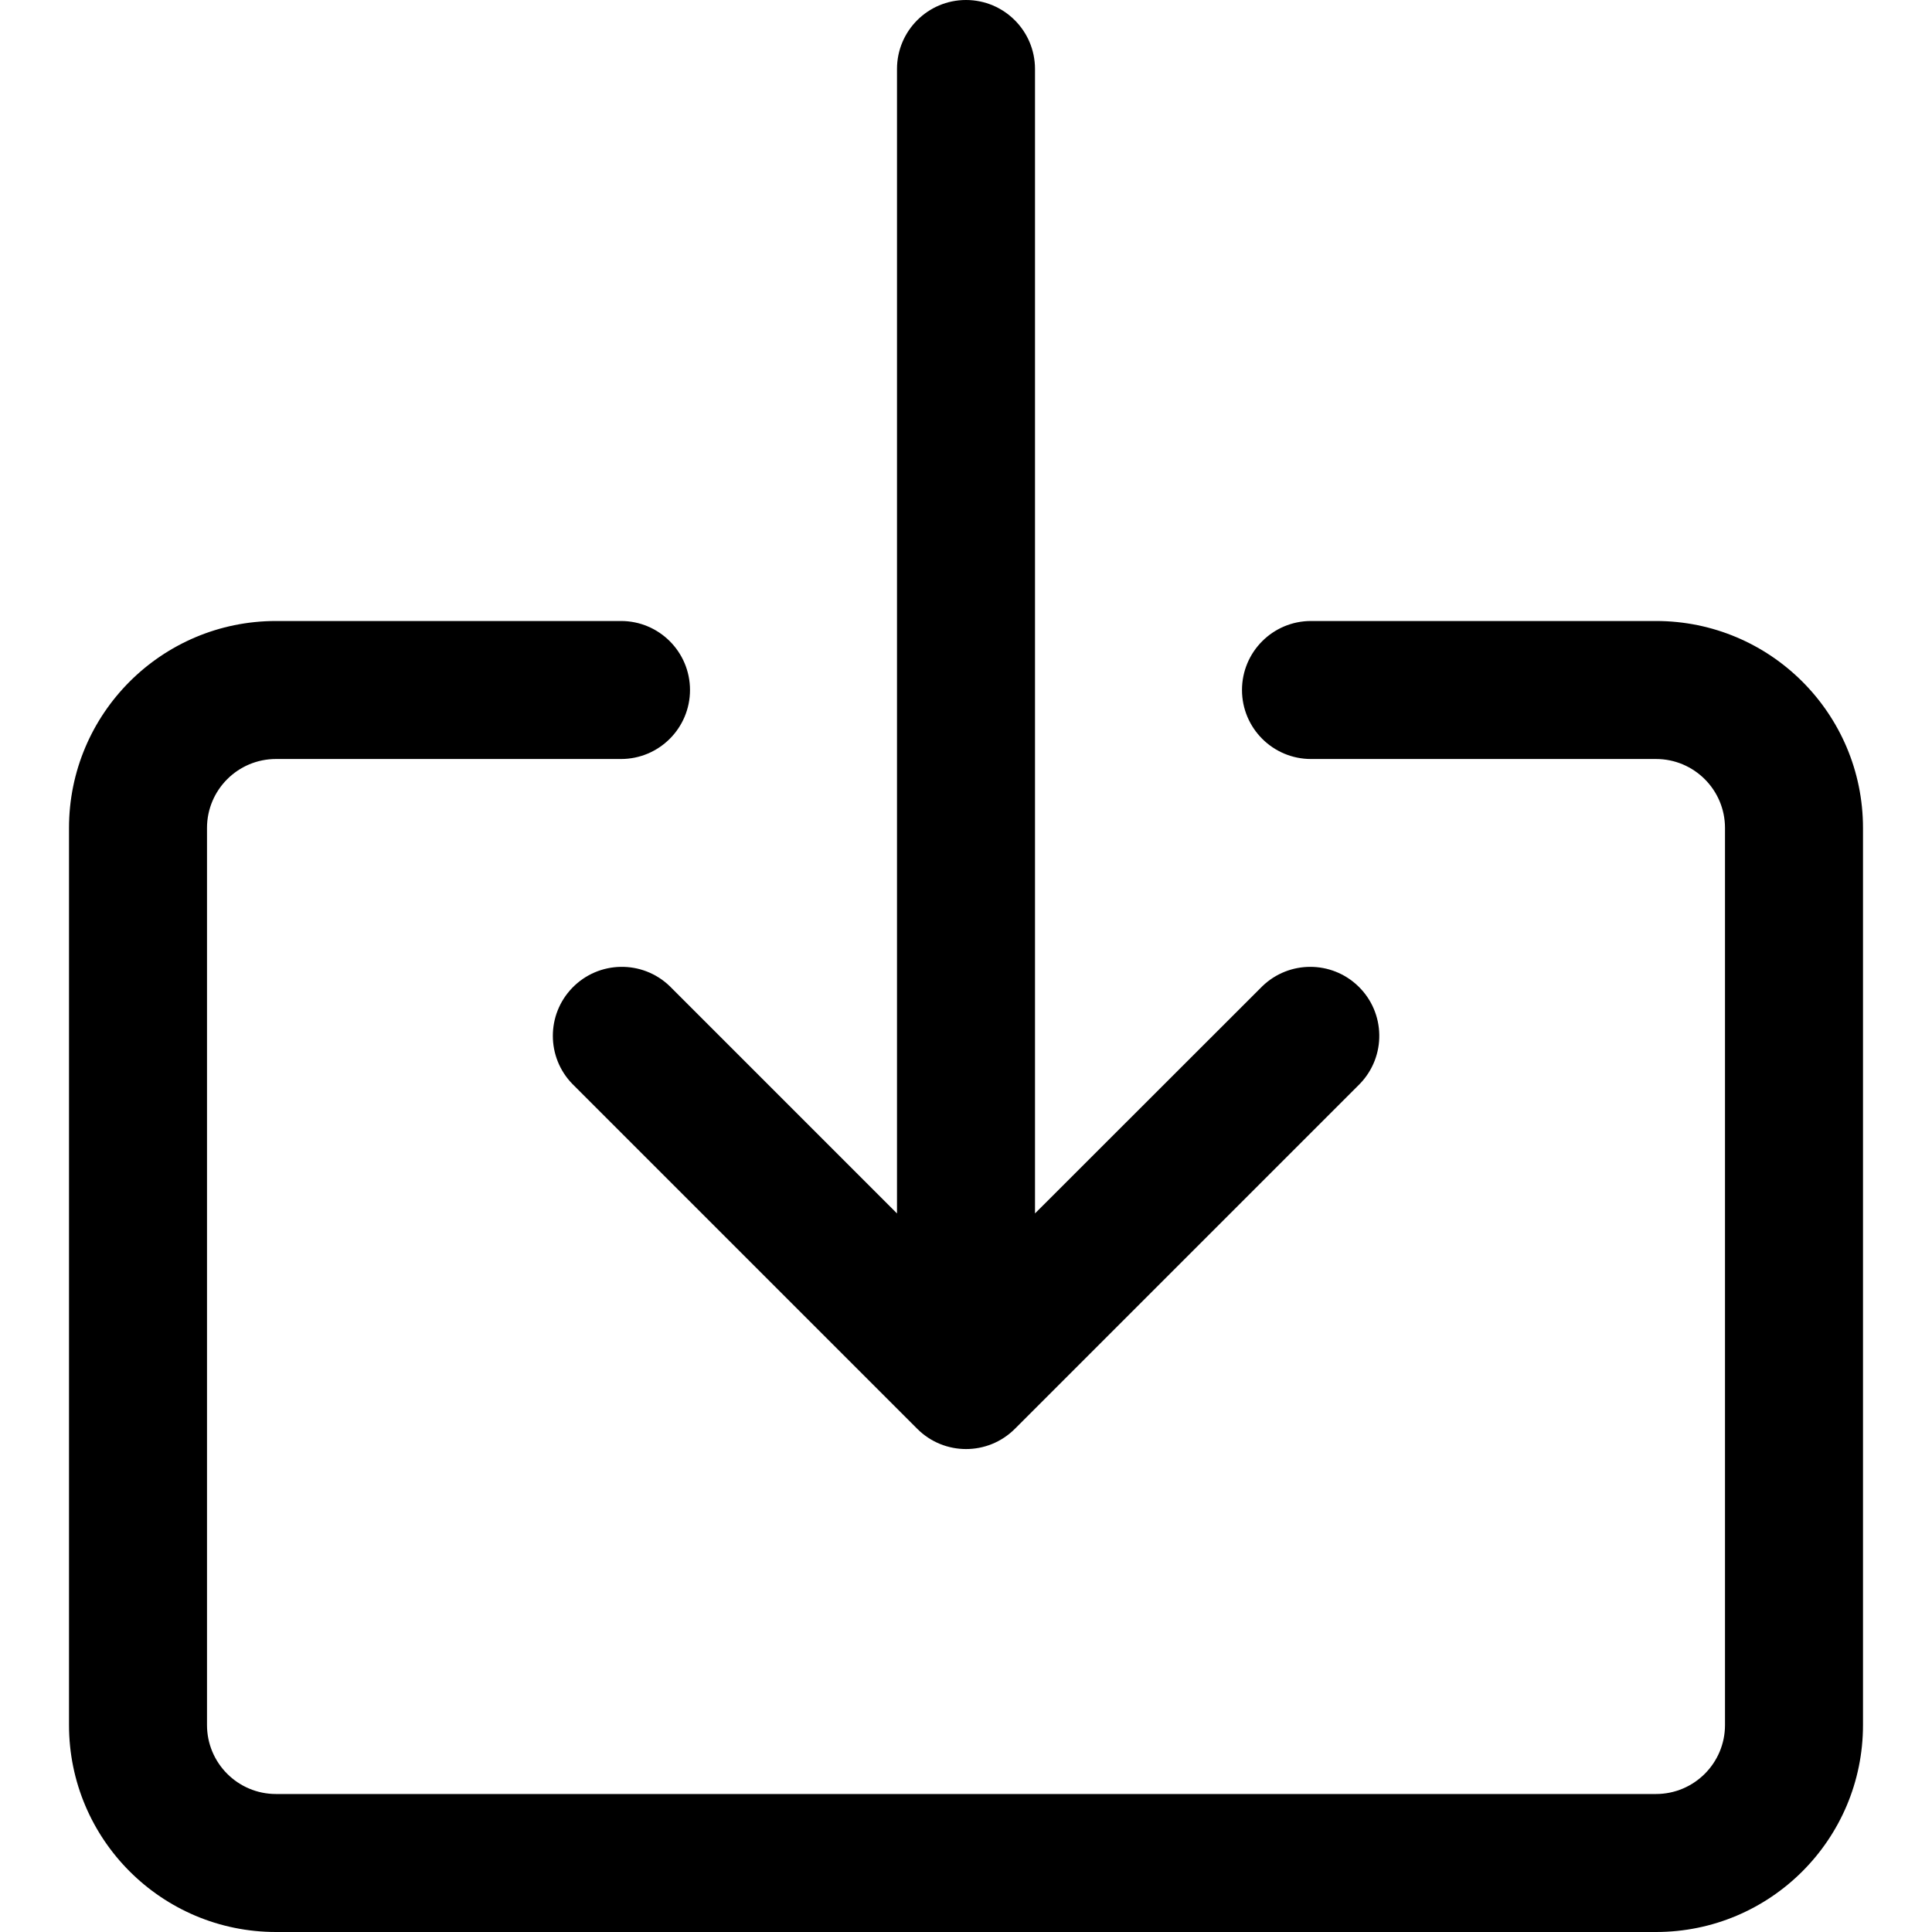
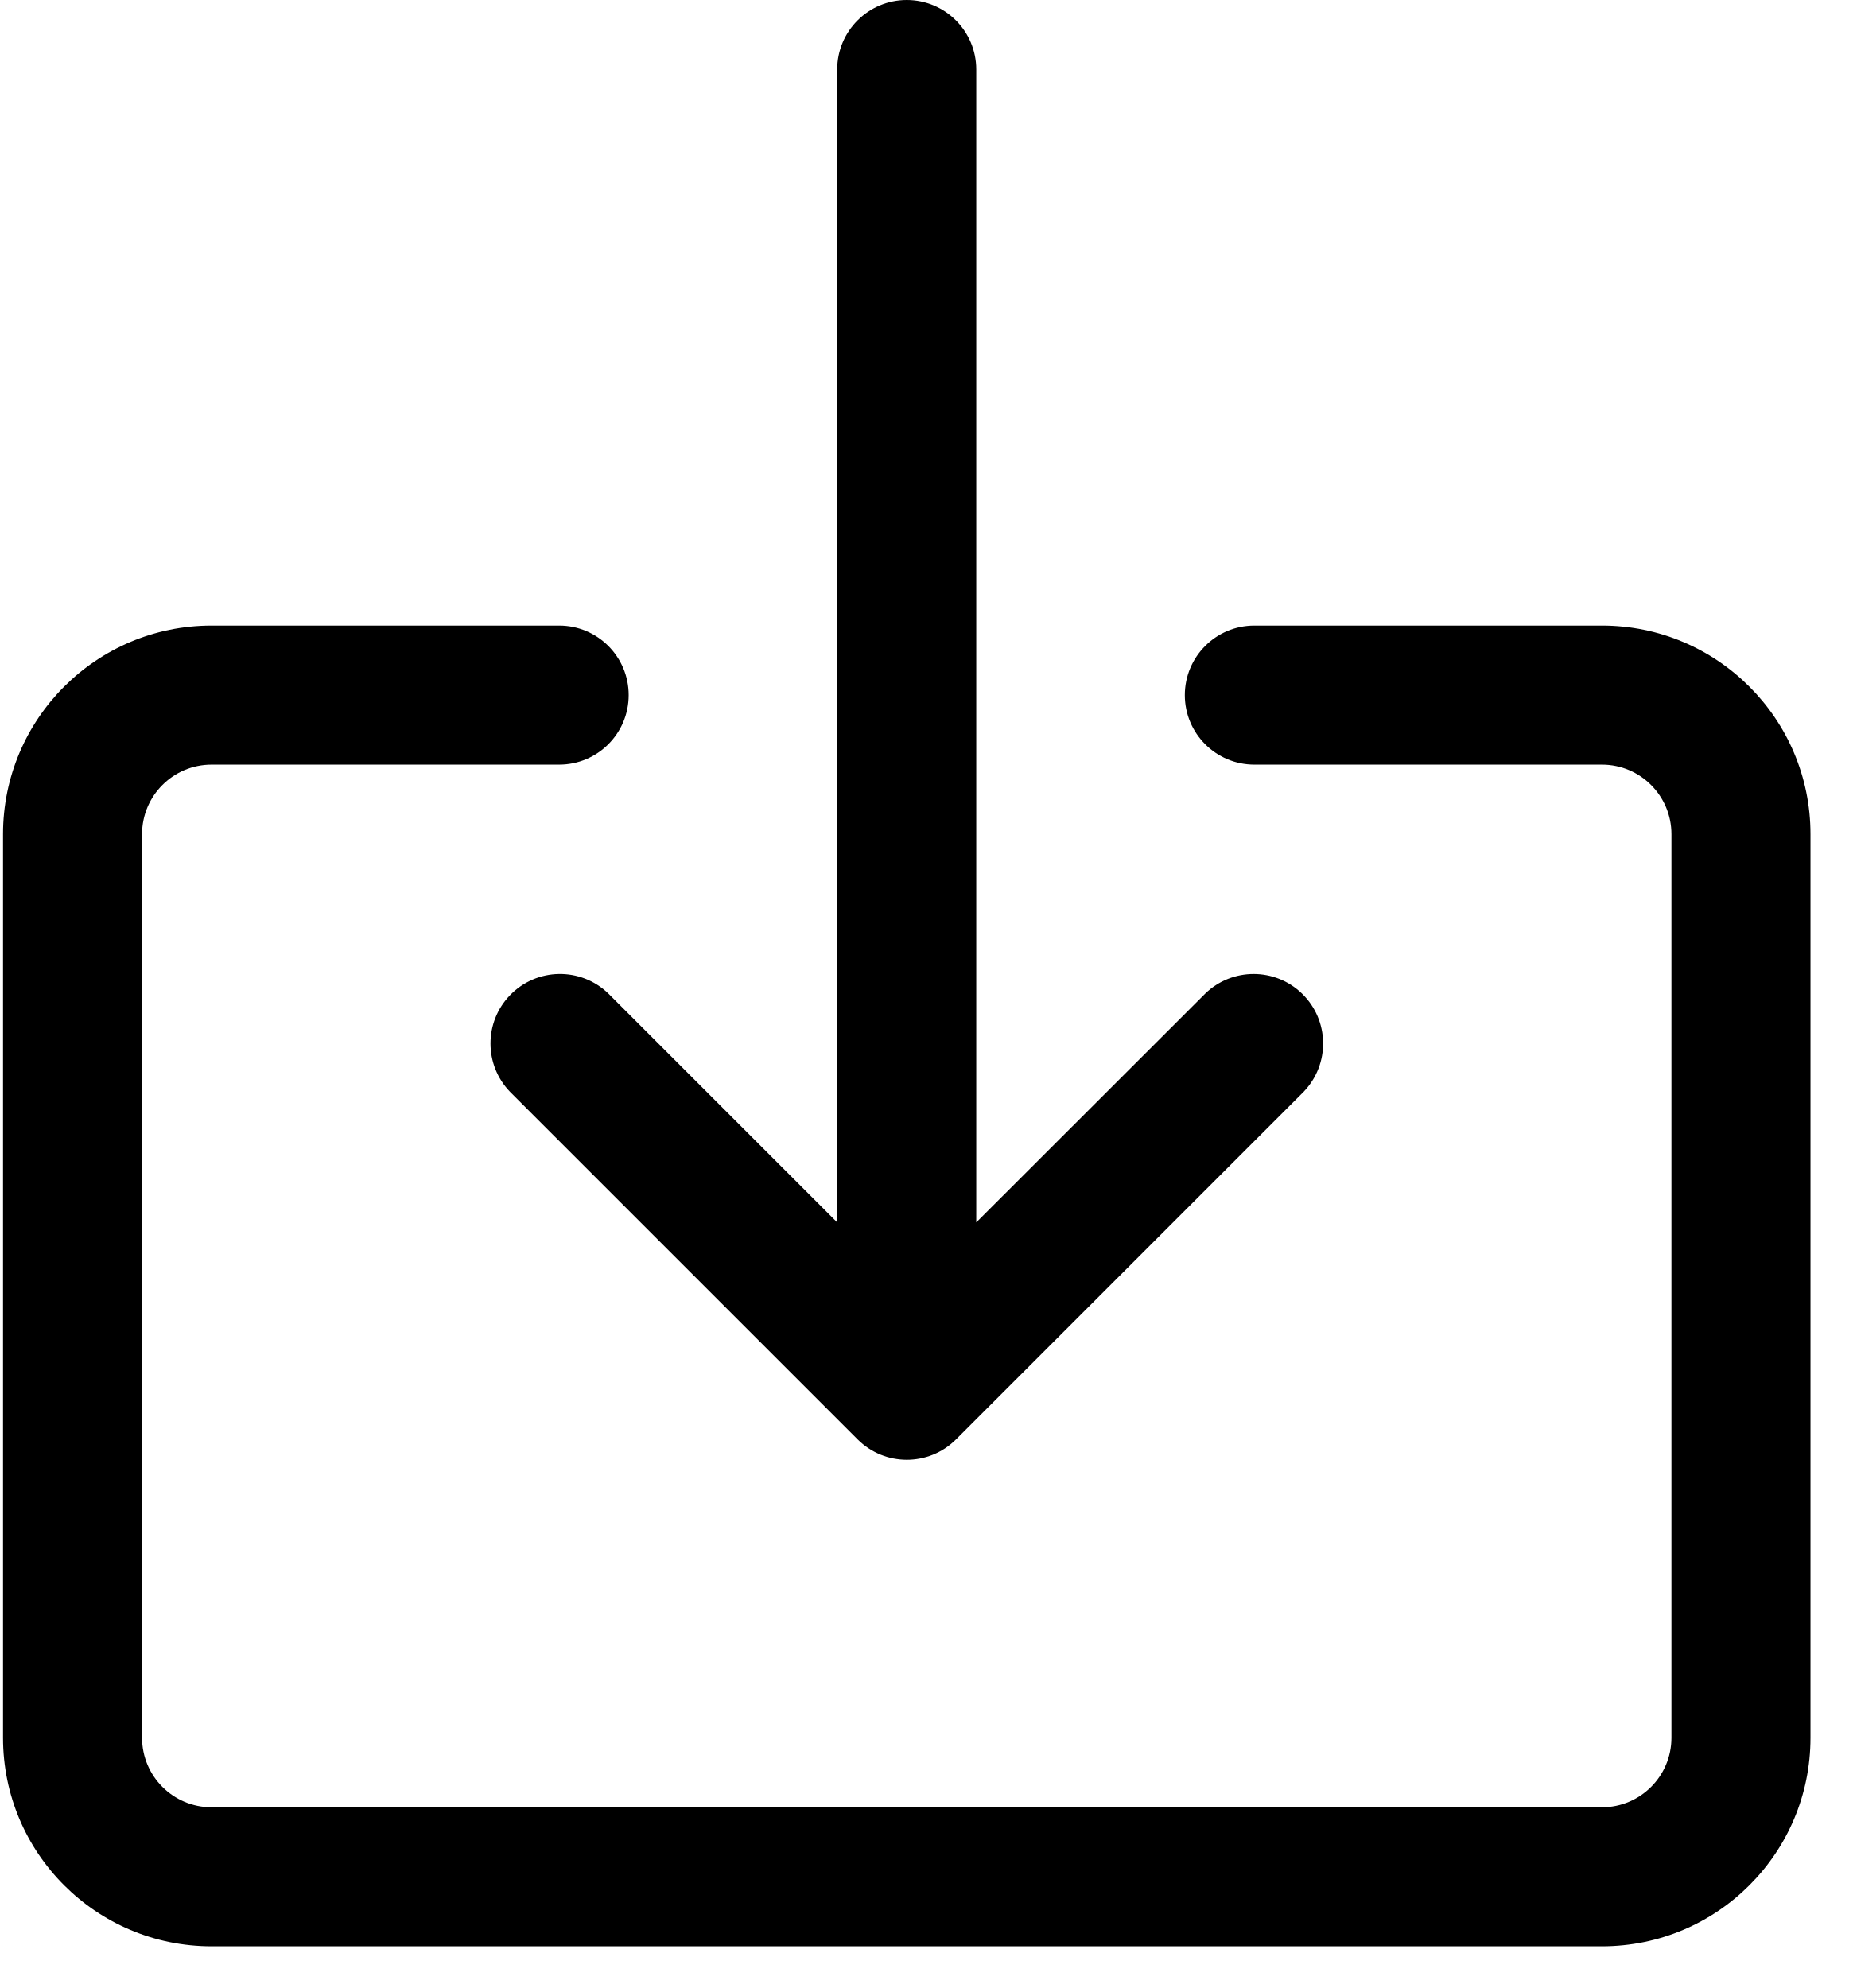
- <svg xmlns="http://www.w3.org/2000/svg" version="1.1" id="Capa_1" x="0px" y="0px" viewBox="0 0 477.867 477.867" style="enable-background:new 0 0 477.867 477.867;" xml:space="preserve">
-   <g>
-     <g>
-       <path d="M409.6,153.6h-85.333c-9.426,0-17.067,7.641-17.067,17.067s7.641,17.067,17.067,17.067H409.6    c9.426,0,17.067,7.641,17.067,17.067v221.867c0,9.426-7.641,17.067-17.067,17.067H68.267c-9.426,0-17.067-7.641-17.067-17.067    V204.8c0-9.426,7.641-17.067,17.067-17.067H153.6c9.426,0,17.067-7.641,17.067-17.067S163.026,153.6,153.6,153.6H68.267    c-28.277,0-51.2,22.923-51.2,51.2v221.867c0,28.277,22.923,51.2,51.2,51.2H409.6c28.277,0,51.2-22.923,51.2-51.2V204.8    C460.8,176.523,437.877,153.6,409.6,153.6z" />
+ <svg xmlns="http://www.w3.org/2000/svg" width="41px" height="44px" viewBox="0 0 41 44" version="1.1">
+   <g stroke="none" stroke-width="1" fill="none" fill-rule="evenodd">
+     <g transform="translate(0.067, 0)" fill="#000000" fill-rule="nonzero">
+       <path d="M35.385,13.846 L27.692,13.846 C26.843,13.846 26.154,14.535 26.154,15.385 C26.154,16.234 26.843,16.923 27.692,16.923 L35.385,16.923 C36.234,16.923 36.923,17.612 36.923,18.462 L36.923,38.462 C36.923,39.311 36.234,40 35.385,40 L4.615,40 C3.766,40 3.077,39.311 3.077,38.462 L3.077,18.462 C3.077,17.612 3.766,16.923 4.615,16.923 L12.308,16.923 C13.157,16.923 13.846,16.234 13.846,15.385 C13.846,14.535 13.157,13.846 12.308,13.846 L4.615,13.846 C2.066,13.846 0,15.913 0,18.462 L0,38.462 C0,41.011 2.066,43.077 4.615,43.077 L35.385,43.077 C37.934,43.077 40,41.011 40,38.462 L40,18.462 C40,15.913 37.934,13.846 35.385,13.846 Z" id="Path" />
+       <path d="M28.745,21.989 C28.149,21.414 27.204,21.414 26.608,21.989 L21.538,27.055 L21.538,1.538 C21.538,0.689 20.85,0 20,0 C19.15,0 18.461,0.689 18.461,1.538 L18.461,27.055 L13.395,21.989 C12.784,21.399 11.81,21.416 11.22,22.027 C10.644,22.623 10.644,23.568 11.22,24.165 L18.912,31.857 C19.512,32.458 20.486,32.46 21.088,31.86 C21.089,31.859 21.09,31.858 21.091,31.857 L28.783,24.165 C29.373,23.553 29.356,22.58 28.745,21.989 Z" id="Path" />
    </g>
  </g>
-   <g>
-     <g>
-       <path d="M335.947,243.934c-6.614-6.387-17.099-6.387-23.712,0L256,300.134V17.067C256,7.641,248.359,0,238.933,0    s-17.067,7.641-17.067,17.067v283.068l-56.201-56.201c-6.78-6.548-17.584-6.361-24.132,0.419c-6.388,6.614-6.388,17.1,0,23.713    l85.333,85.333c6.657,6.673,17.463,6.687,24.136,0.03c0.01-0.01,0.02-0.02,0.031-0.03l85.333-85.333    C342.915,261.286,342.727,250.482,335.947,243.934z" />
-     </g>
-   </g>
-   <g>
- </g>
-   <g>
- </g>
-   <g>
- </g>
-   <g>
- </g>
-   <g>
- </g>
-   <g>
- </g>
-   <g>
- </g>
-   <g>
- </g>
-   <g>
- </g>
-   <g>
- </g>
-   <g>
- </g>
-   <g>
- </g>
-   <g>
- </g>
-   <g>
- </g>
-   <g>
- </g>
</svg>
